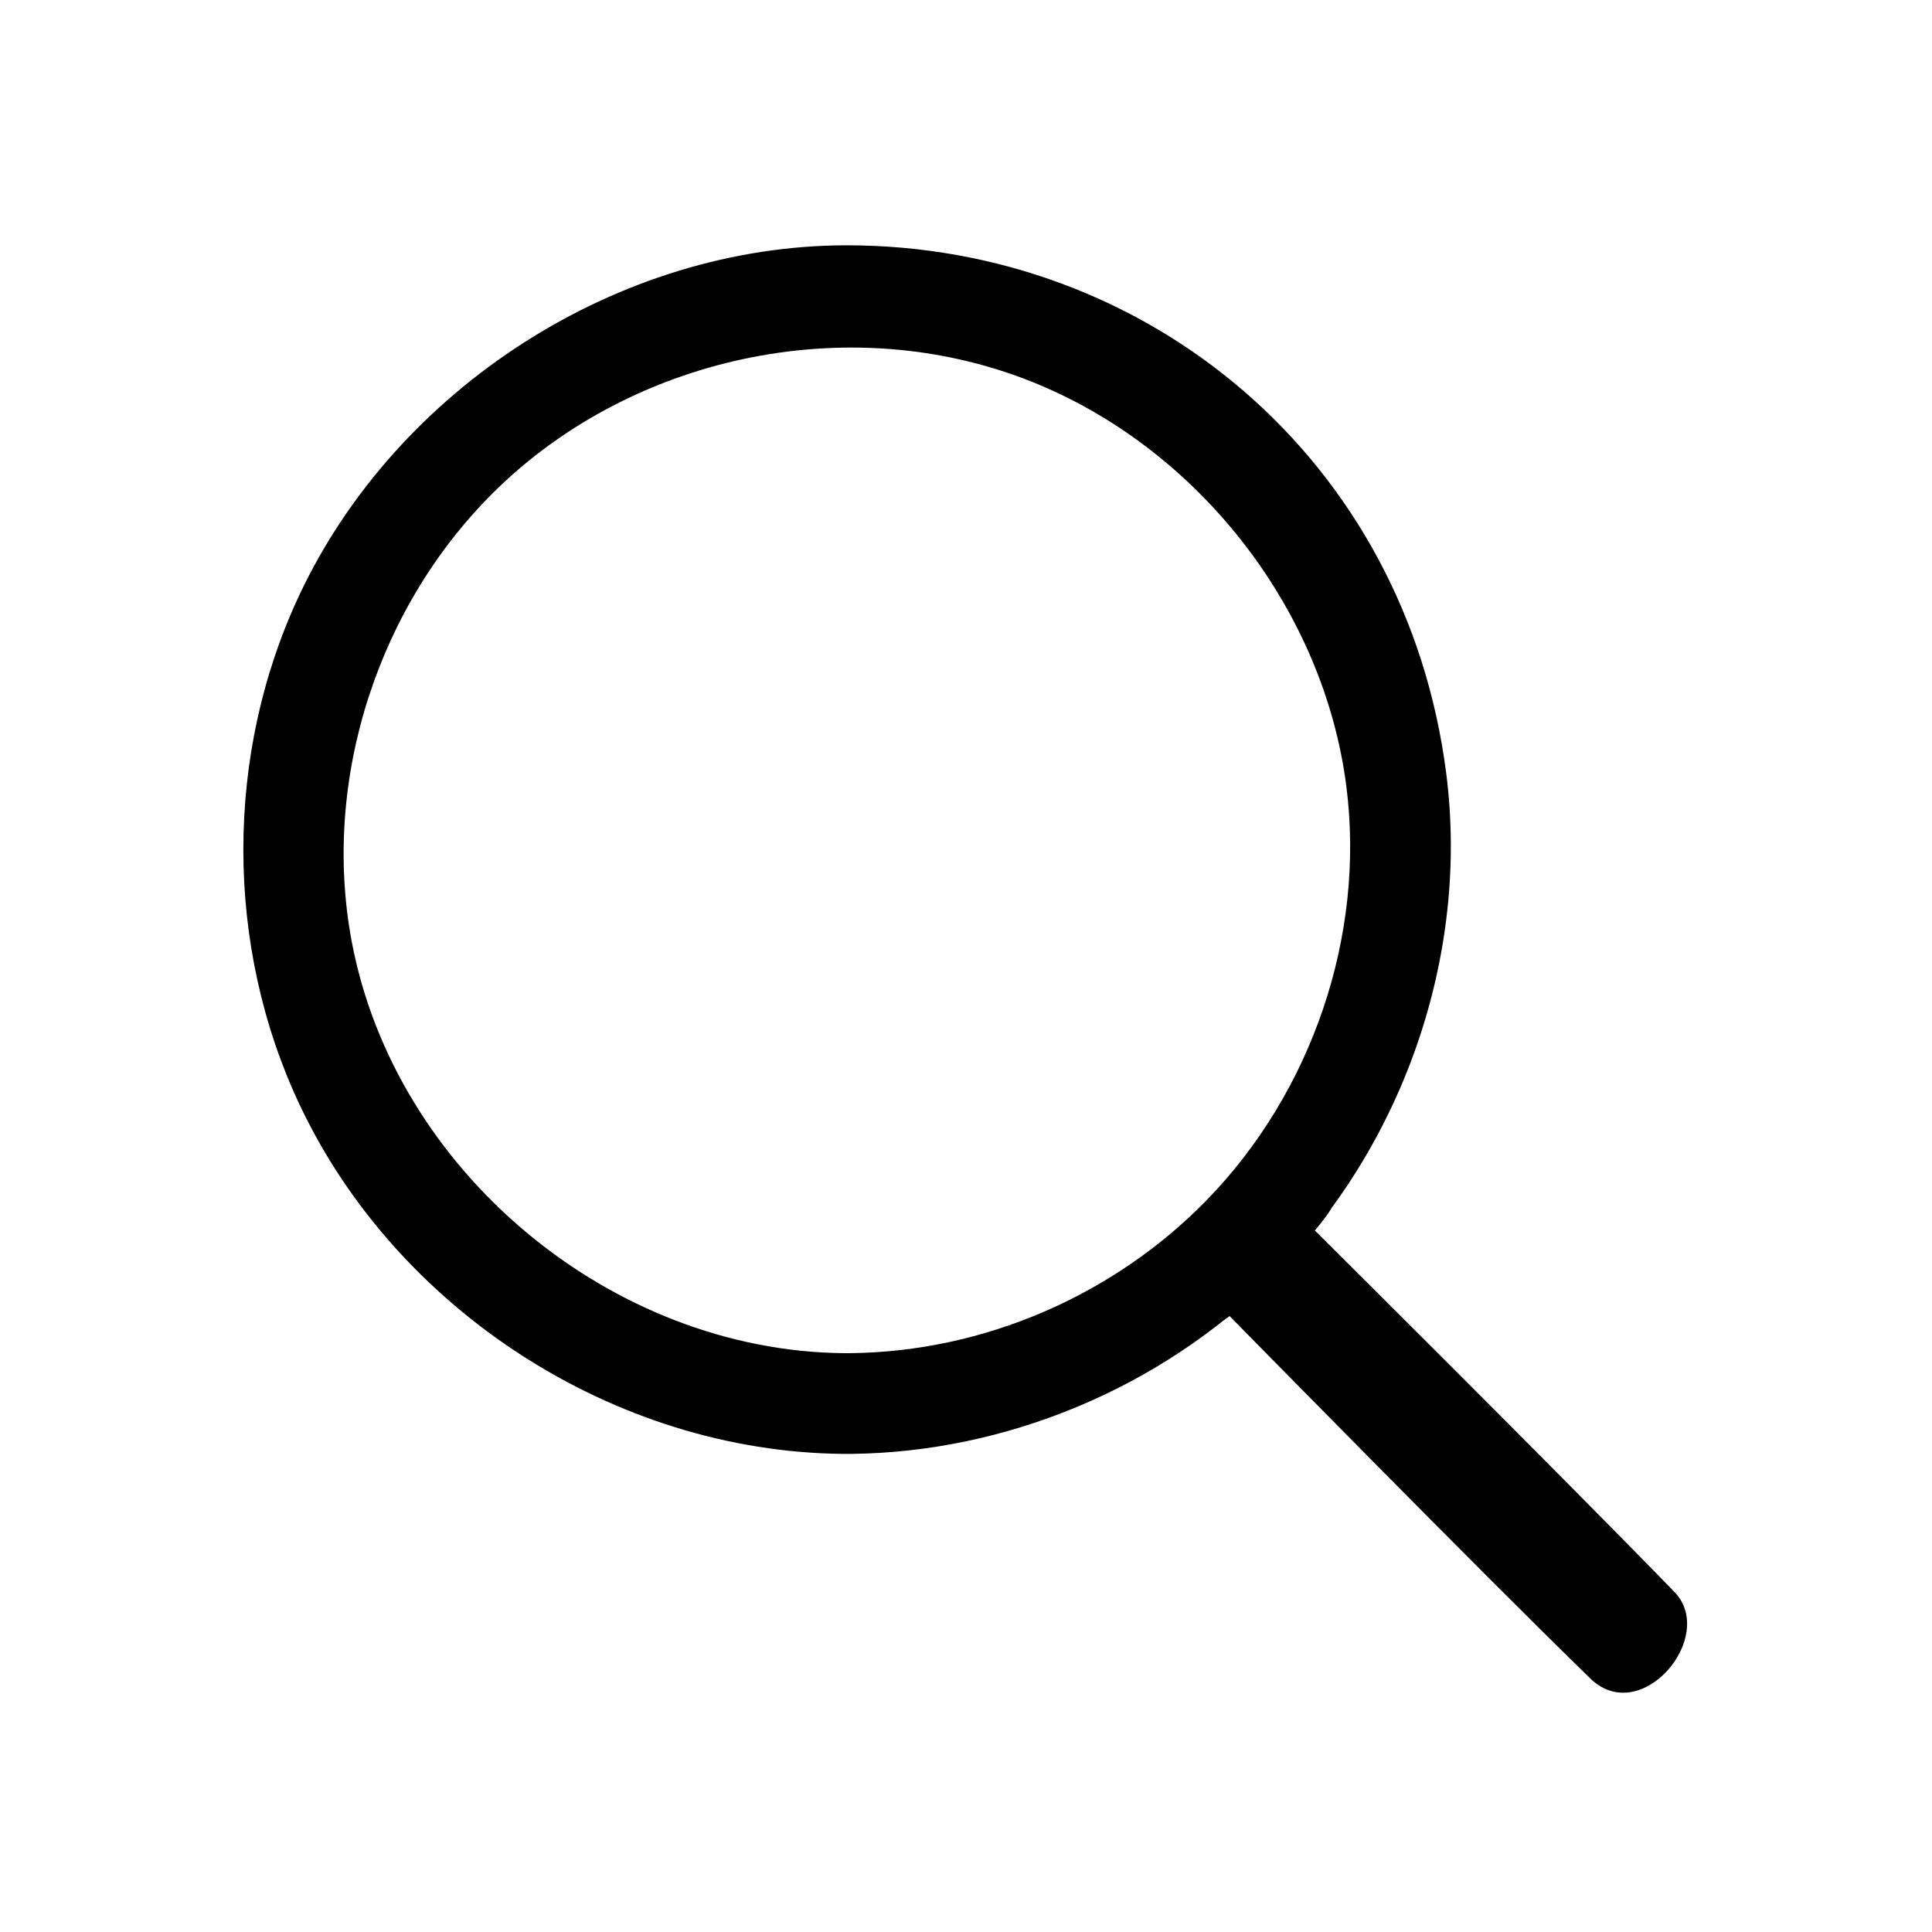
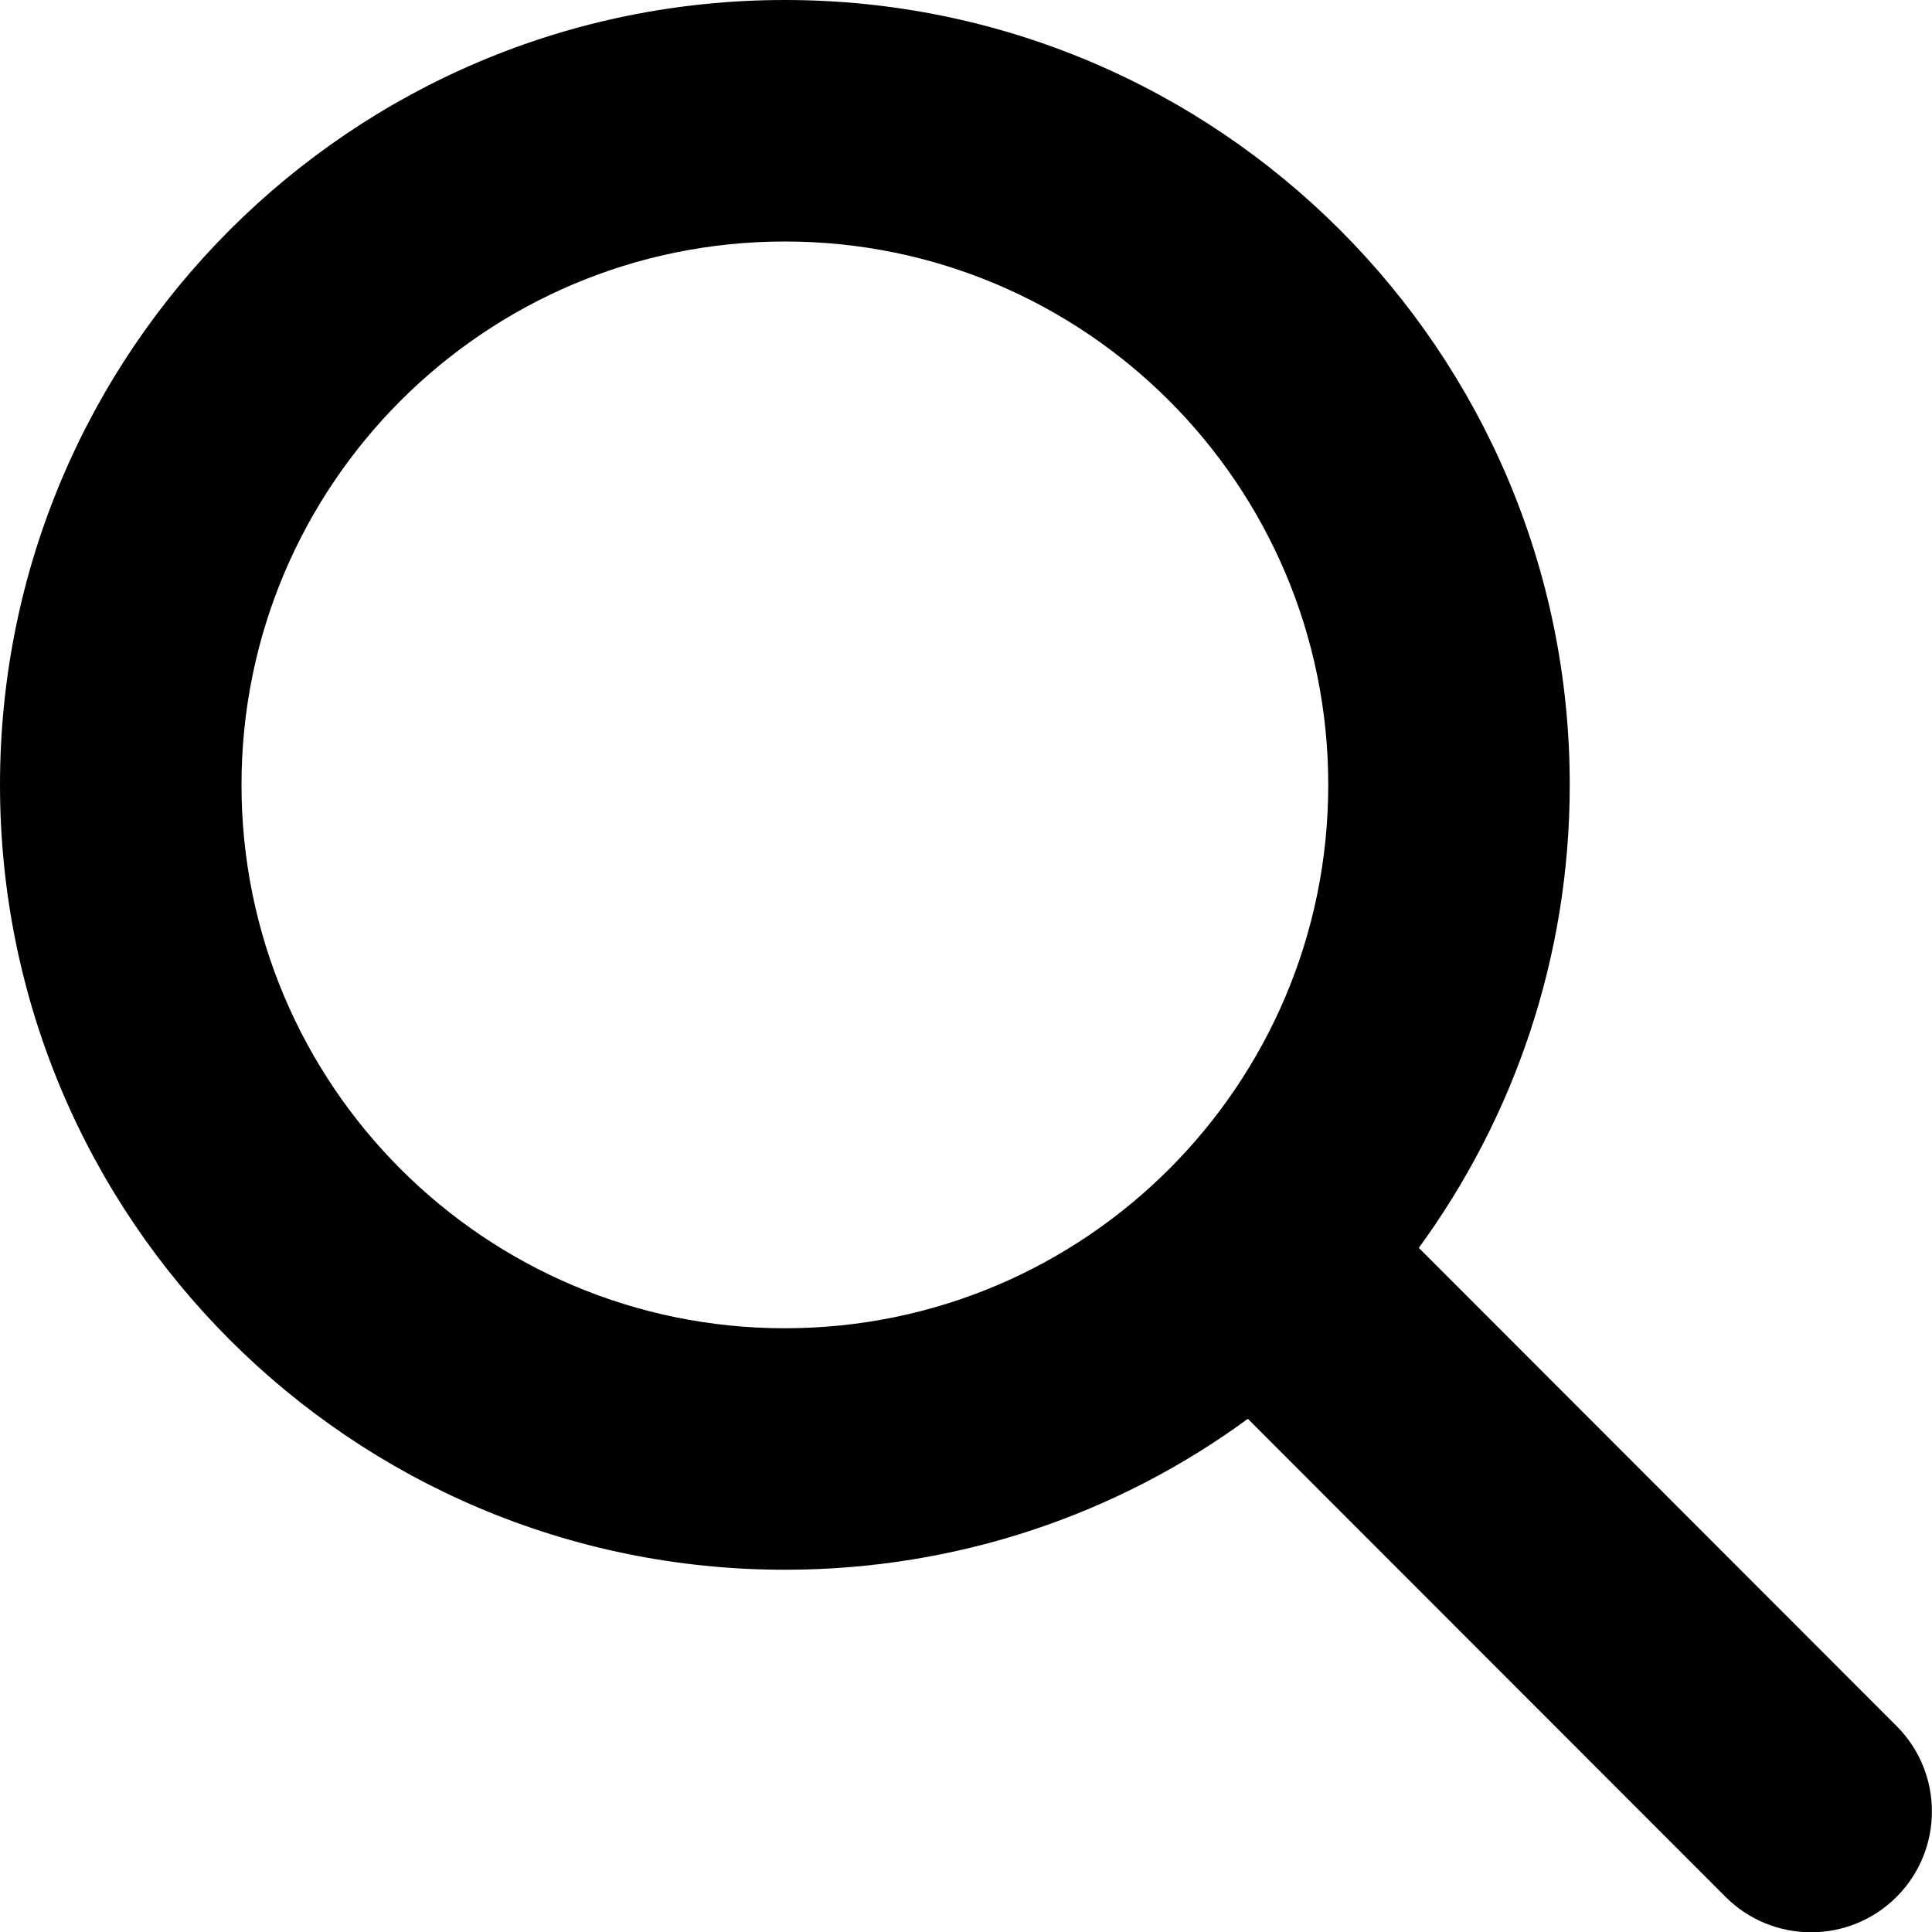
- <svg xmlns="http://www.w3.org/2000/svg" width="100%" height="100%" viewBox="0 0 64 64" version="1.1" xml:space="preserve" style="fill-rule:evenodd;clip-rule:evenodd;stroke-linejoin:round;stroke-miterlimit:2;">
-   <rect id="Icons" x="-640" y="-128" width="1280" height="800" style="fill:none;" />
-   <g id="Icons1">
-     <g id="Strike" />
-     <g id="H1" />
-     <g id="H2" />
-     <g id="H3" />
-     <g id="list-ul" />
-     <g id="hamburger-1" />
-     <g id="hamburger-2" />
-     <g id="list-ol" />
-     <g id="list-task" />
-     <g id="trash" />
-     <g id="vertical-menu" />
-     <g id="horizontal-menu" />
-     <g id="sidebar-2" />
-     <g id="Pen" />
-     <g id="Pen1" />
-     <g id="clock" />
-     <g id="external-link" />
-     <g id="hr" />
-     <g id="info" />
-     <g id="warning" />
-     <g id="plus-circle" />
-     <g id="minus-circle" />
-     <g id="vue" />
-     <g id="cog" />
-     <g id="logo" />
-     <g id="eye-slash" />
-     <g id="eye" />
-     <g id="toggle-off" />
-     <g id="shredder" />
-     <path d="M39.94,44.142c-3.387,2.507 7.145,-8.263 4.148,-4.169c0.075,-0.006 -0.064,0.221 -0.53,0.79c0,0 8.004,7.95 11.933,11.996c1.364,1.475 -1.097,4.419 -2.769,2.882c-3.558,-3.452 -11.977,-12.031 -11.99,-12.045l-0.792,0.546Z" />
-     <path d="M28.179,48.162c5.15,-0.05 10.248,-2.183 13.914,-5.806c4.354,-4.303 6.596,-10.669 5.814,-16.747c-1.34,-10.415 -9.902,-17.483 -19.856,-17.483c-7.563,0 -14.913,4.731 -18.137,11.591c-2.468,5.252 -2.473,11.593 0,16.854c3.201,6.812 10.431,11.518 18.008,11.591c0.086,0 0.172,0 0.257,0Zm-0.236,-3.337c-7.691,-0.074 -14.867,-6.022 -16.294,-13.648c-1.006,-5.376 0.893,-11.194 4.849,-15.012c4.618,-4.459 11.877,-5.952 17.913,-3.425c5.4,2.261 9.442,7.511 10.187,13.295c0.638,4.958 -1.141,10.154 -4.637,13.733c-3.067,3.14 -7.368,5.014 -11.803,5.057c-0.072,0 -0.143,0 -0.215,0Z" style="fill-rule:nonzero;" />
-     <g id="spinner--loading--dots-" />
-     <g id="react" />
-   </g>
+ <svg xmlns="http://www.w3.org/2000/svg" viewBox="0 0 512 512">
+   <path d="M416 208c0 45.9-14.9 88.3-40 122.7L502.6 457.4c12.5 12.5 12.5 32.8 0 45.3s-32.8 12.5-45.3 0L330.7 376c-34.4 25.2-76.8 40-122.7 40C93.1 416 0 322.9 0 208S93.1 0 208 0S416 93.1 416 208zM208 352a144 144 0 1 0 0-288 144 144 0 1 0 0 288z" />
</svg>
